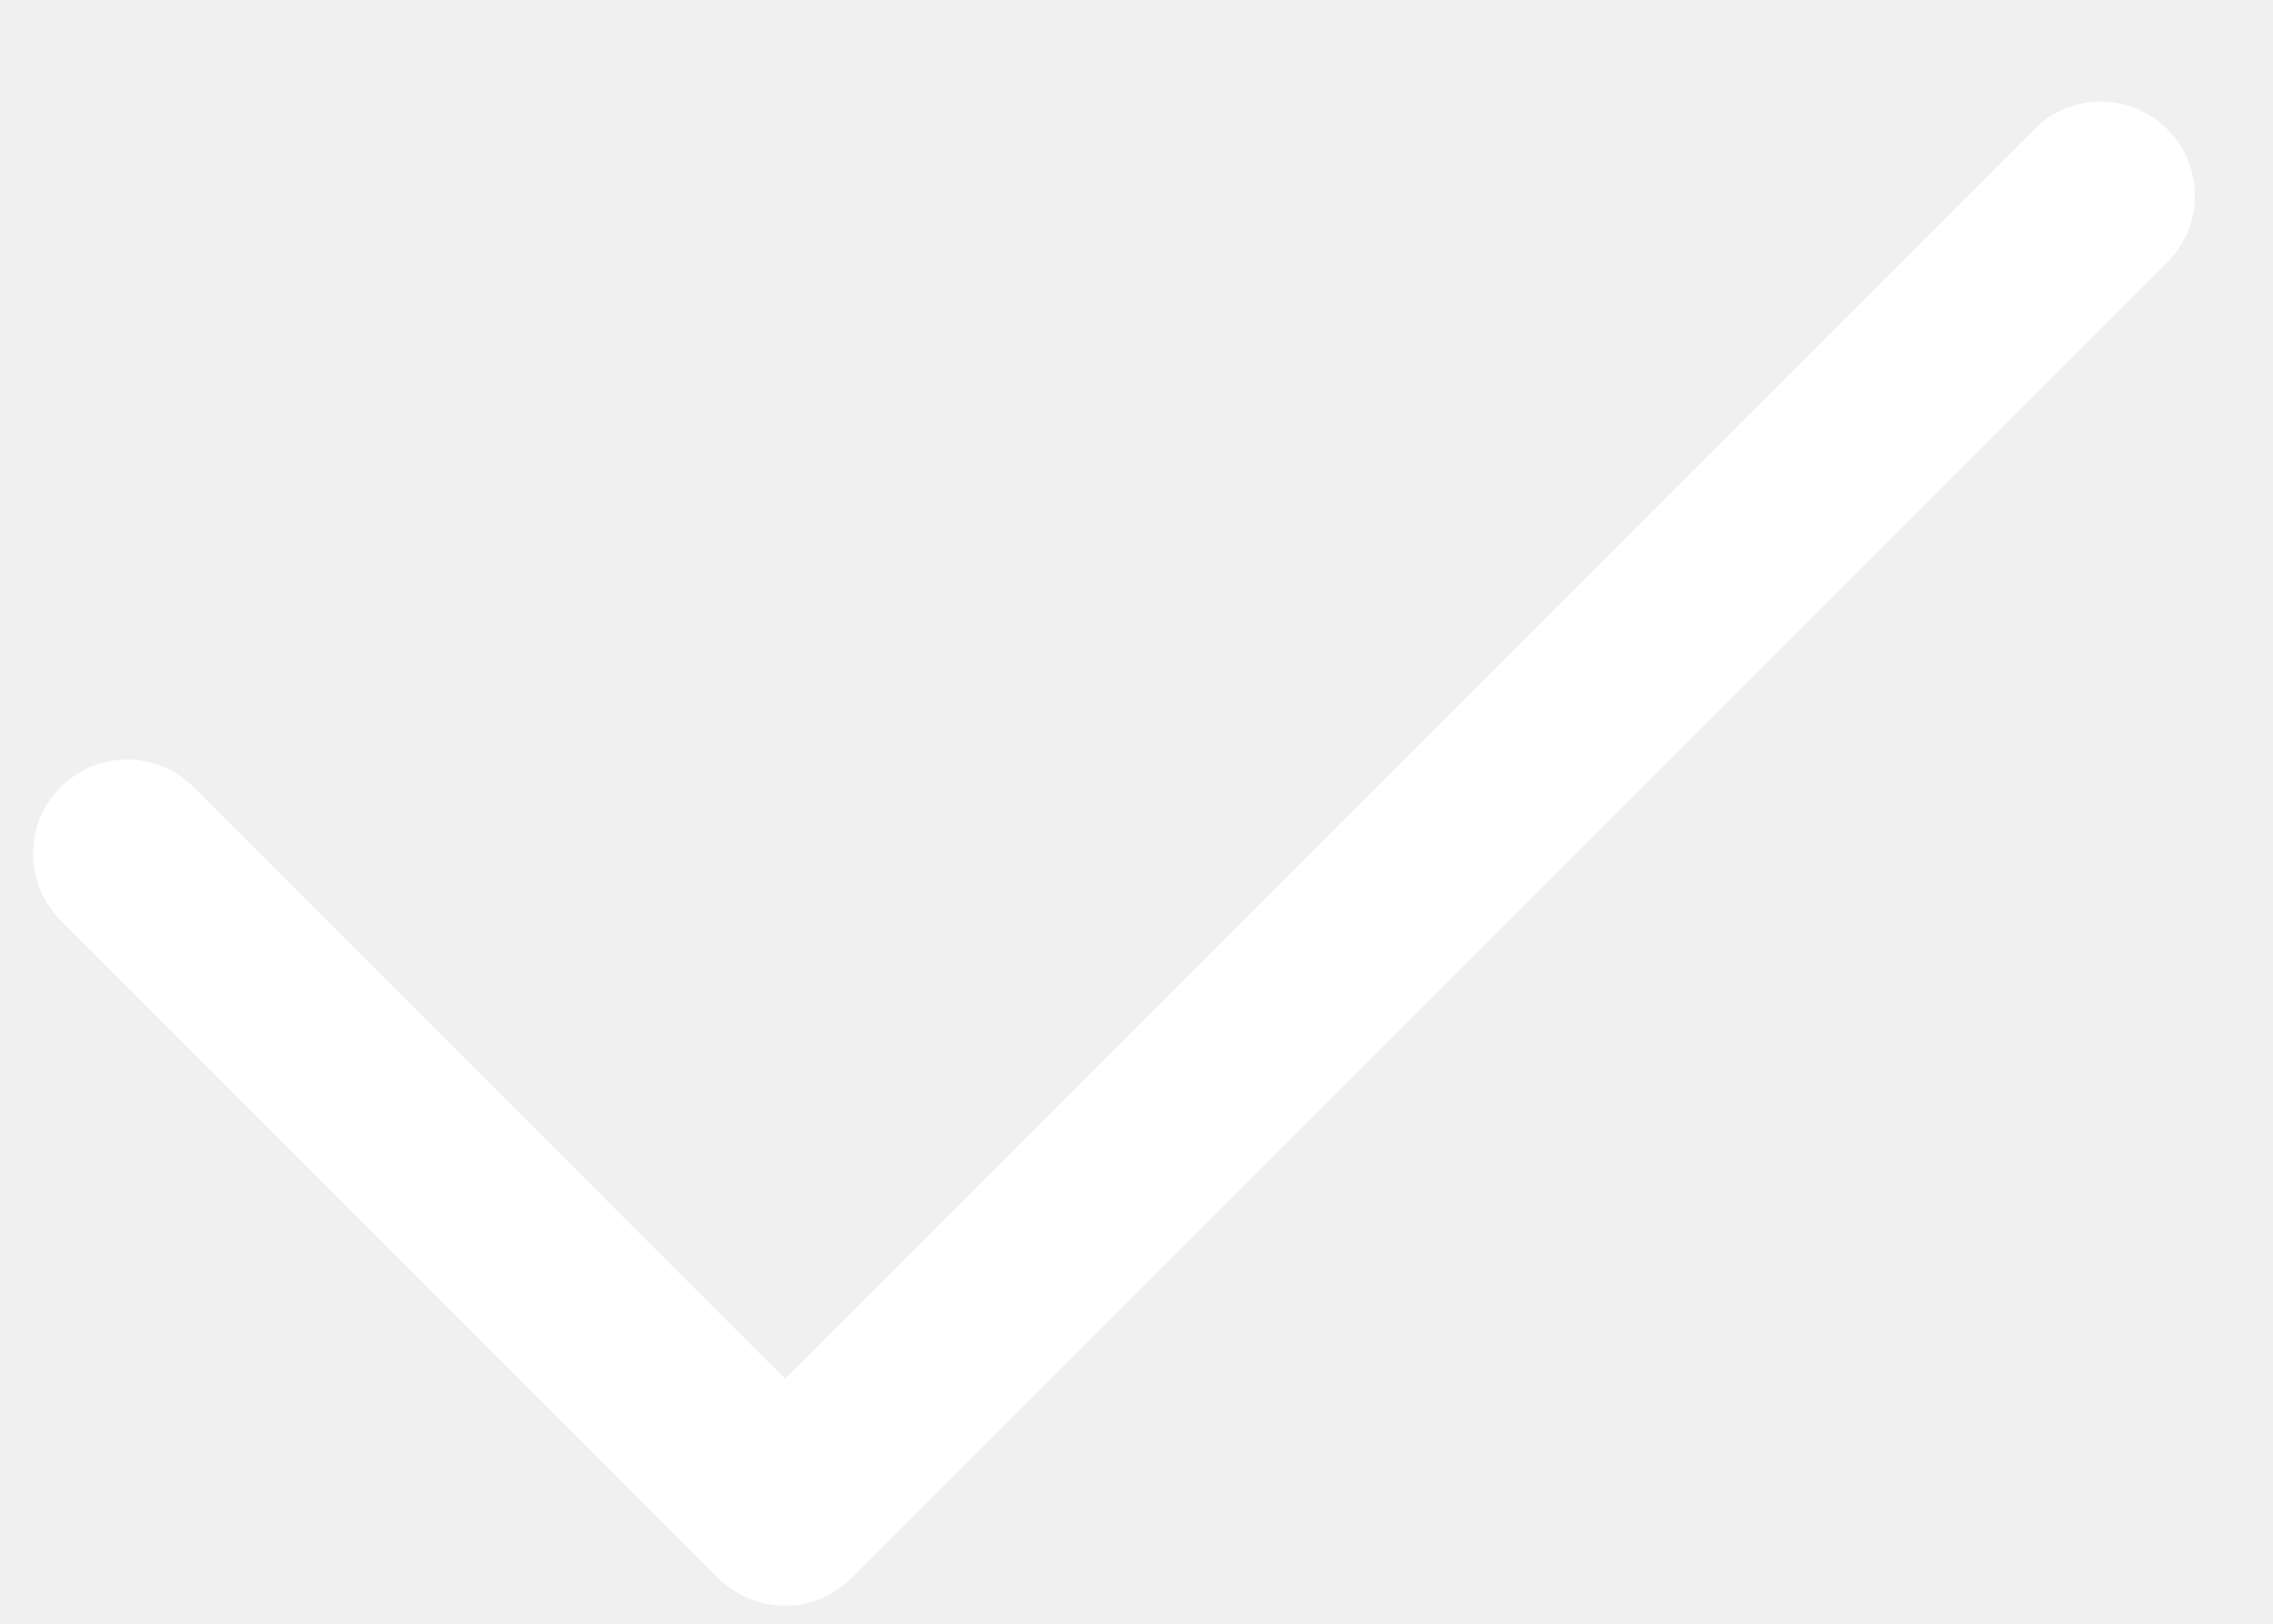
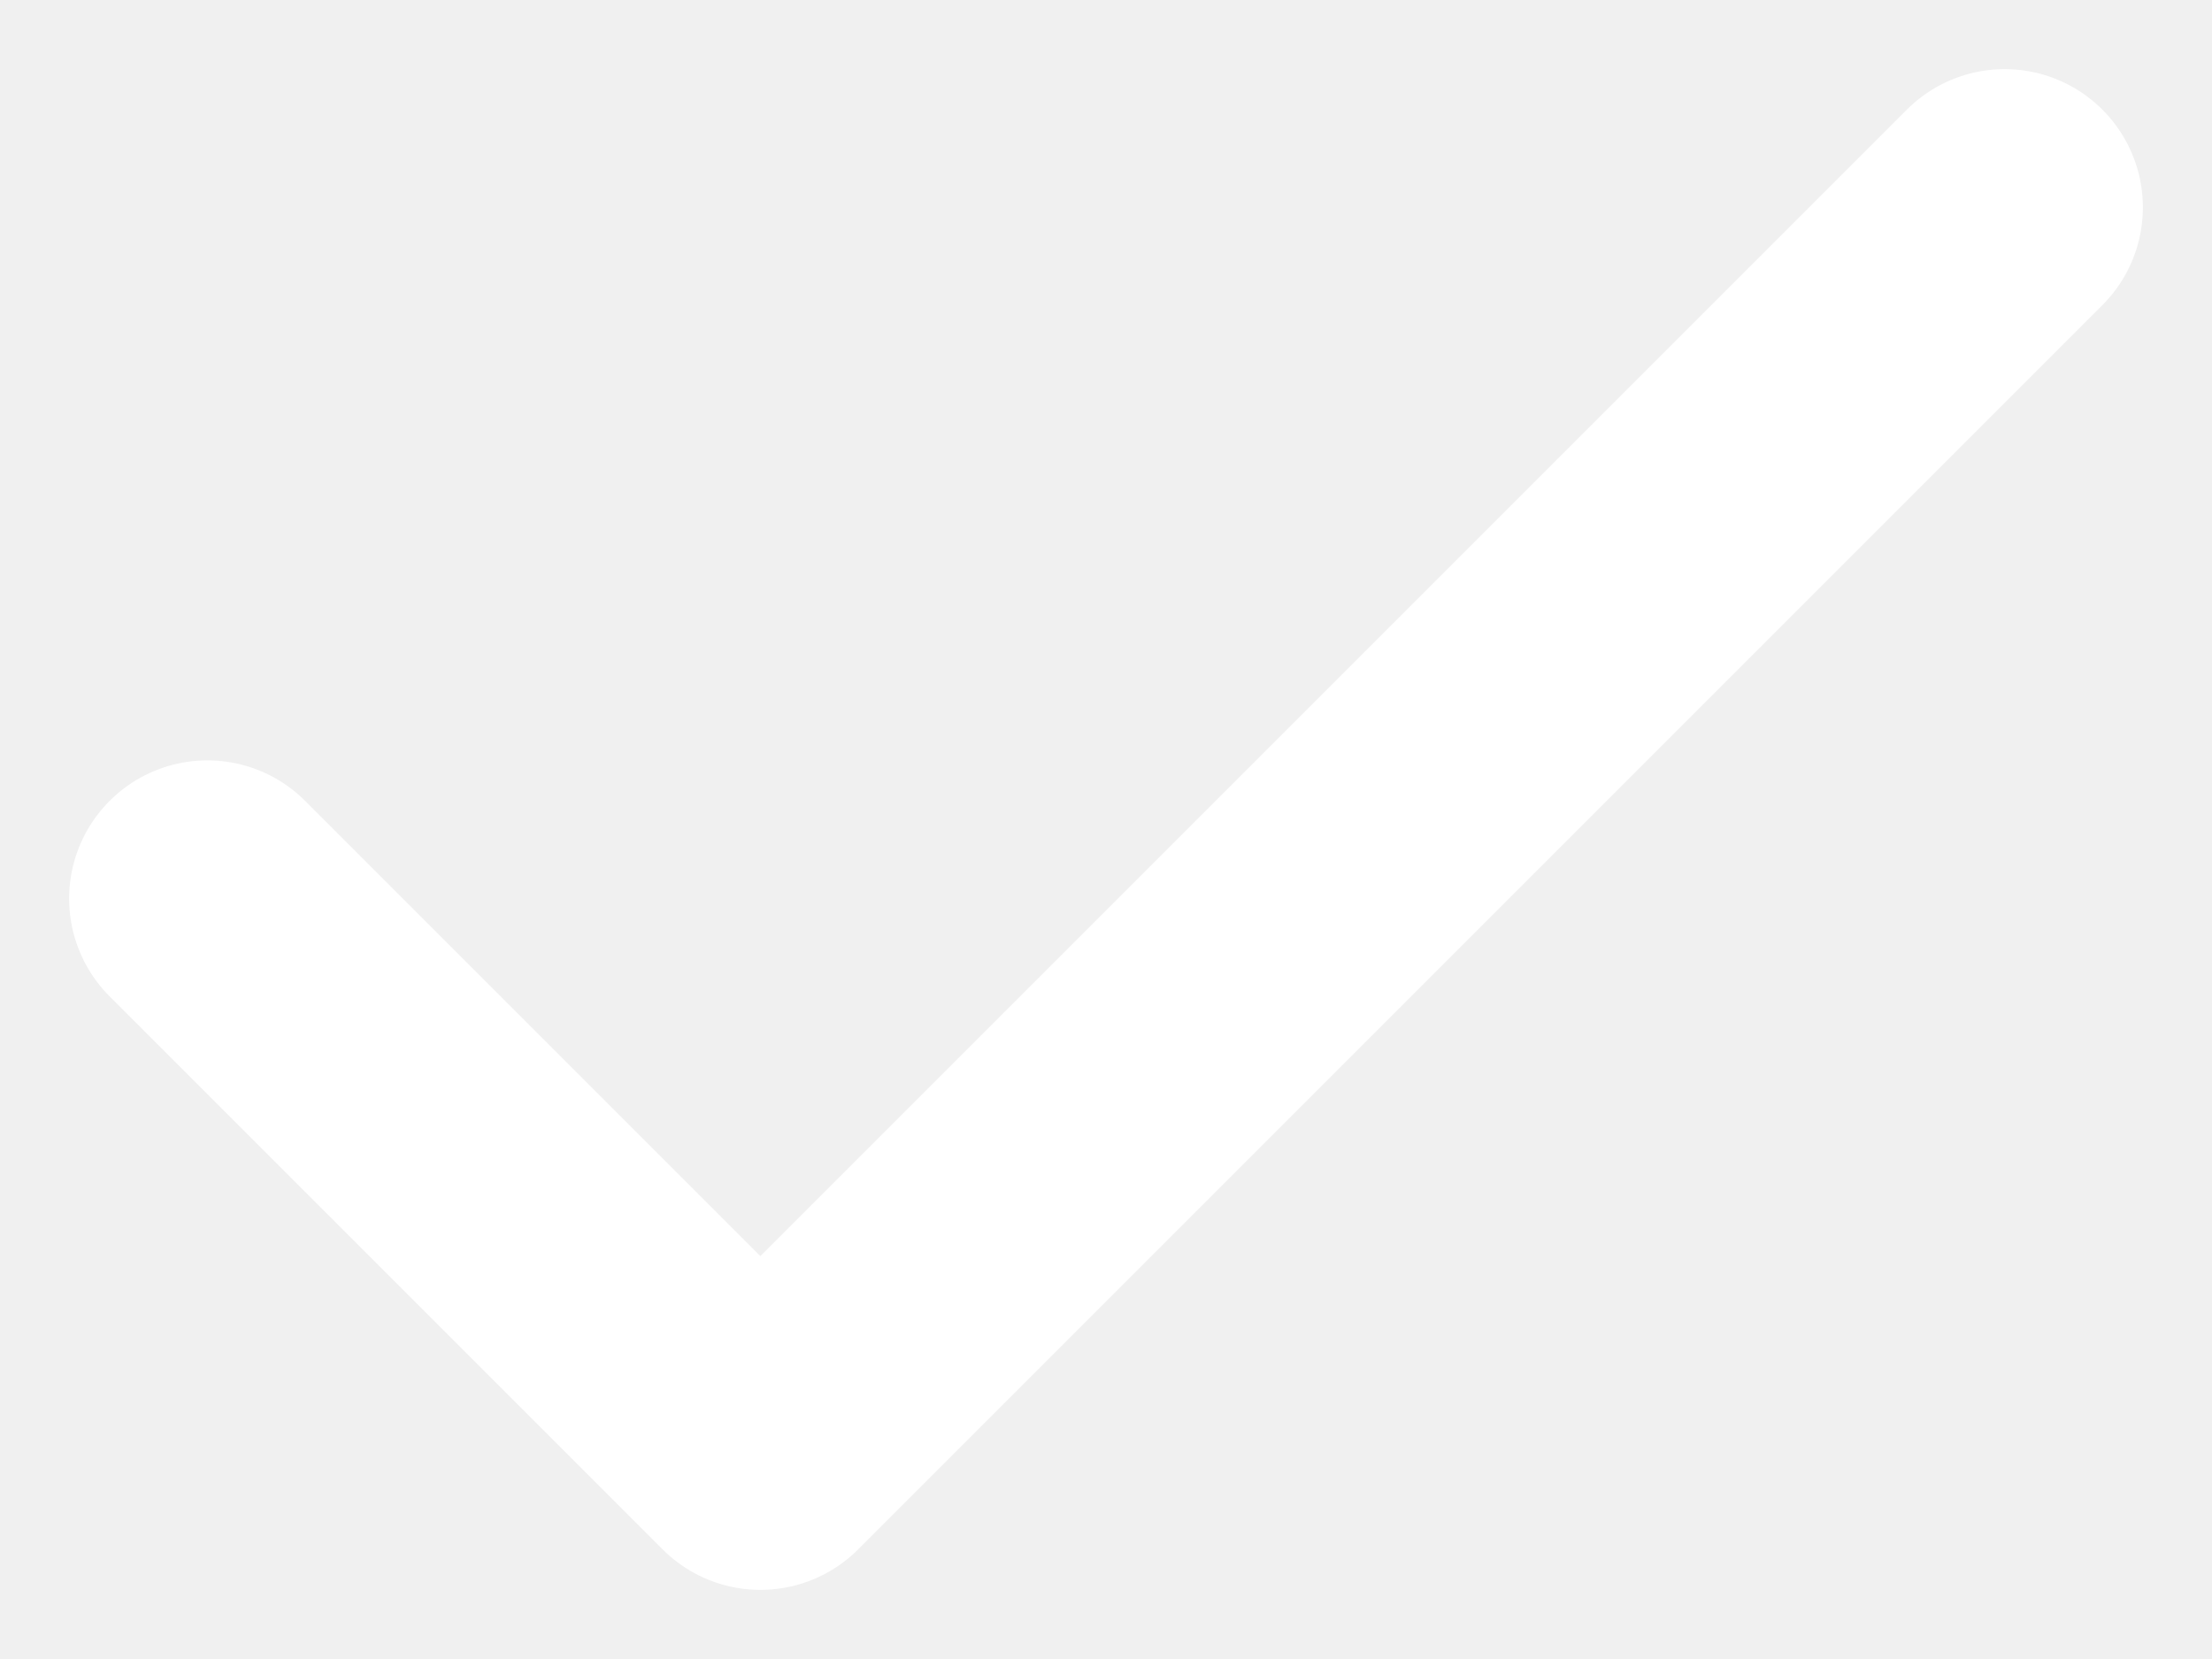
- <svg xmlns="http://www.w3.org/2000/svg" width="14" height="10" viewBox="0 0 14 10" fill="none">
-   <path id="Vector" fill-rule="evenodd" clip-rule="evenodd" d="M13.349 0.796C13.403 0.849 13.446 0.913 13.475 0.984C13.504 1.054 13.519 1.129 13.519 1.205C13.519 1.282 13.504 1.357 13.475 1.427C13.446 1.498 13.403 1.561 13.349 1.615L5.245 9.719C5.191 9.773 5.127 9.816 5.057 9.845C4.987 9.874 4.911 9.889 4.835 9.889C4.759 9.889 4.684 9.874 4.613 9.845C4.543 9.816 4.479 9.773 4.425 9.719L0.373 5.667C0.265 5.559 0.204 5.411 0.204 5.257C0.204 5.104 0.265 4.956 0.373 4.848C0.482 4.739 0.629 4.678 0.783 4.678C0.937 4.678 1.084 4.739 1.193 4.848L4.835 8.491L12.53 0.796C12.583 0.742 12.647 0.699 12.717 0.67C12.788 0.641 12.863 0.625 12.939 0.625C13.015 0.625 13.091 0.641 13.161 0.67C13.232 0.699 13.295 0.742 13.349 0.796Z" fill="white" />
+ <svg xmlns="http://www.w3.org/2000/svg" width="16" height="12" viewBox="0 0 16 12" fill="none">
+   <path d="M1.5 6.5L5.5 10.5L14.5 1.5" stroke="white" stroke-width="2" stroke-linecap="round" stroke-linejoin="round" />
</svg>
